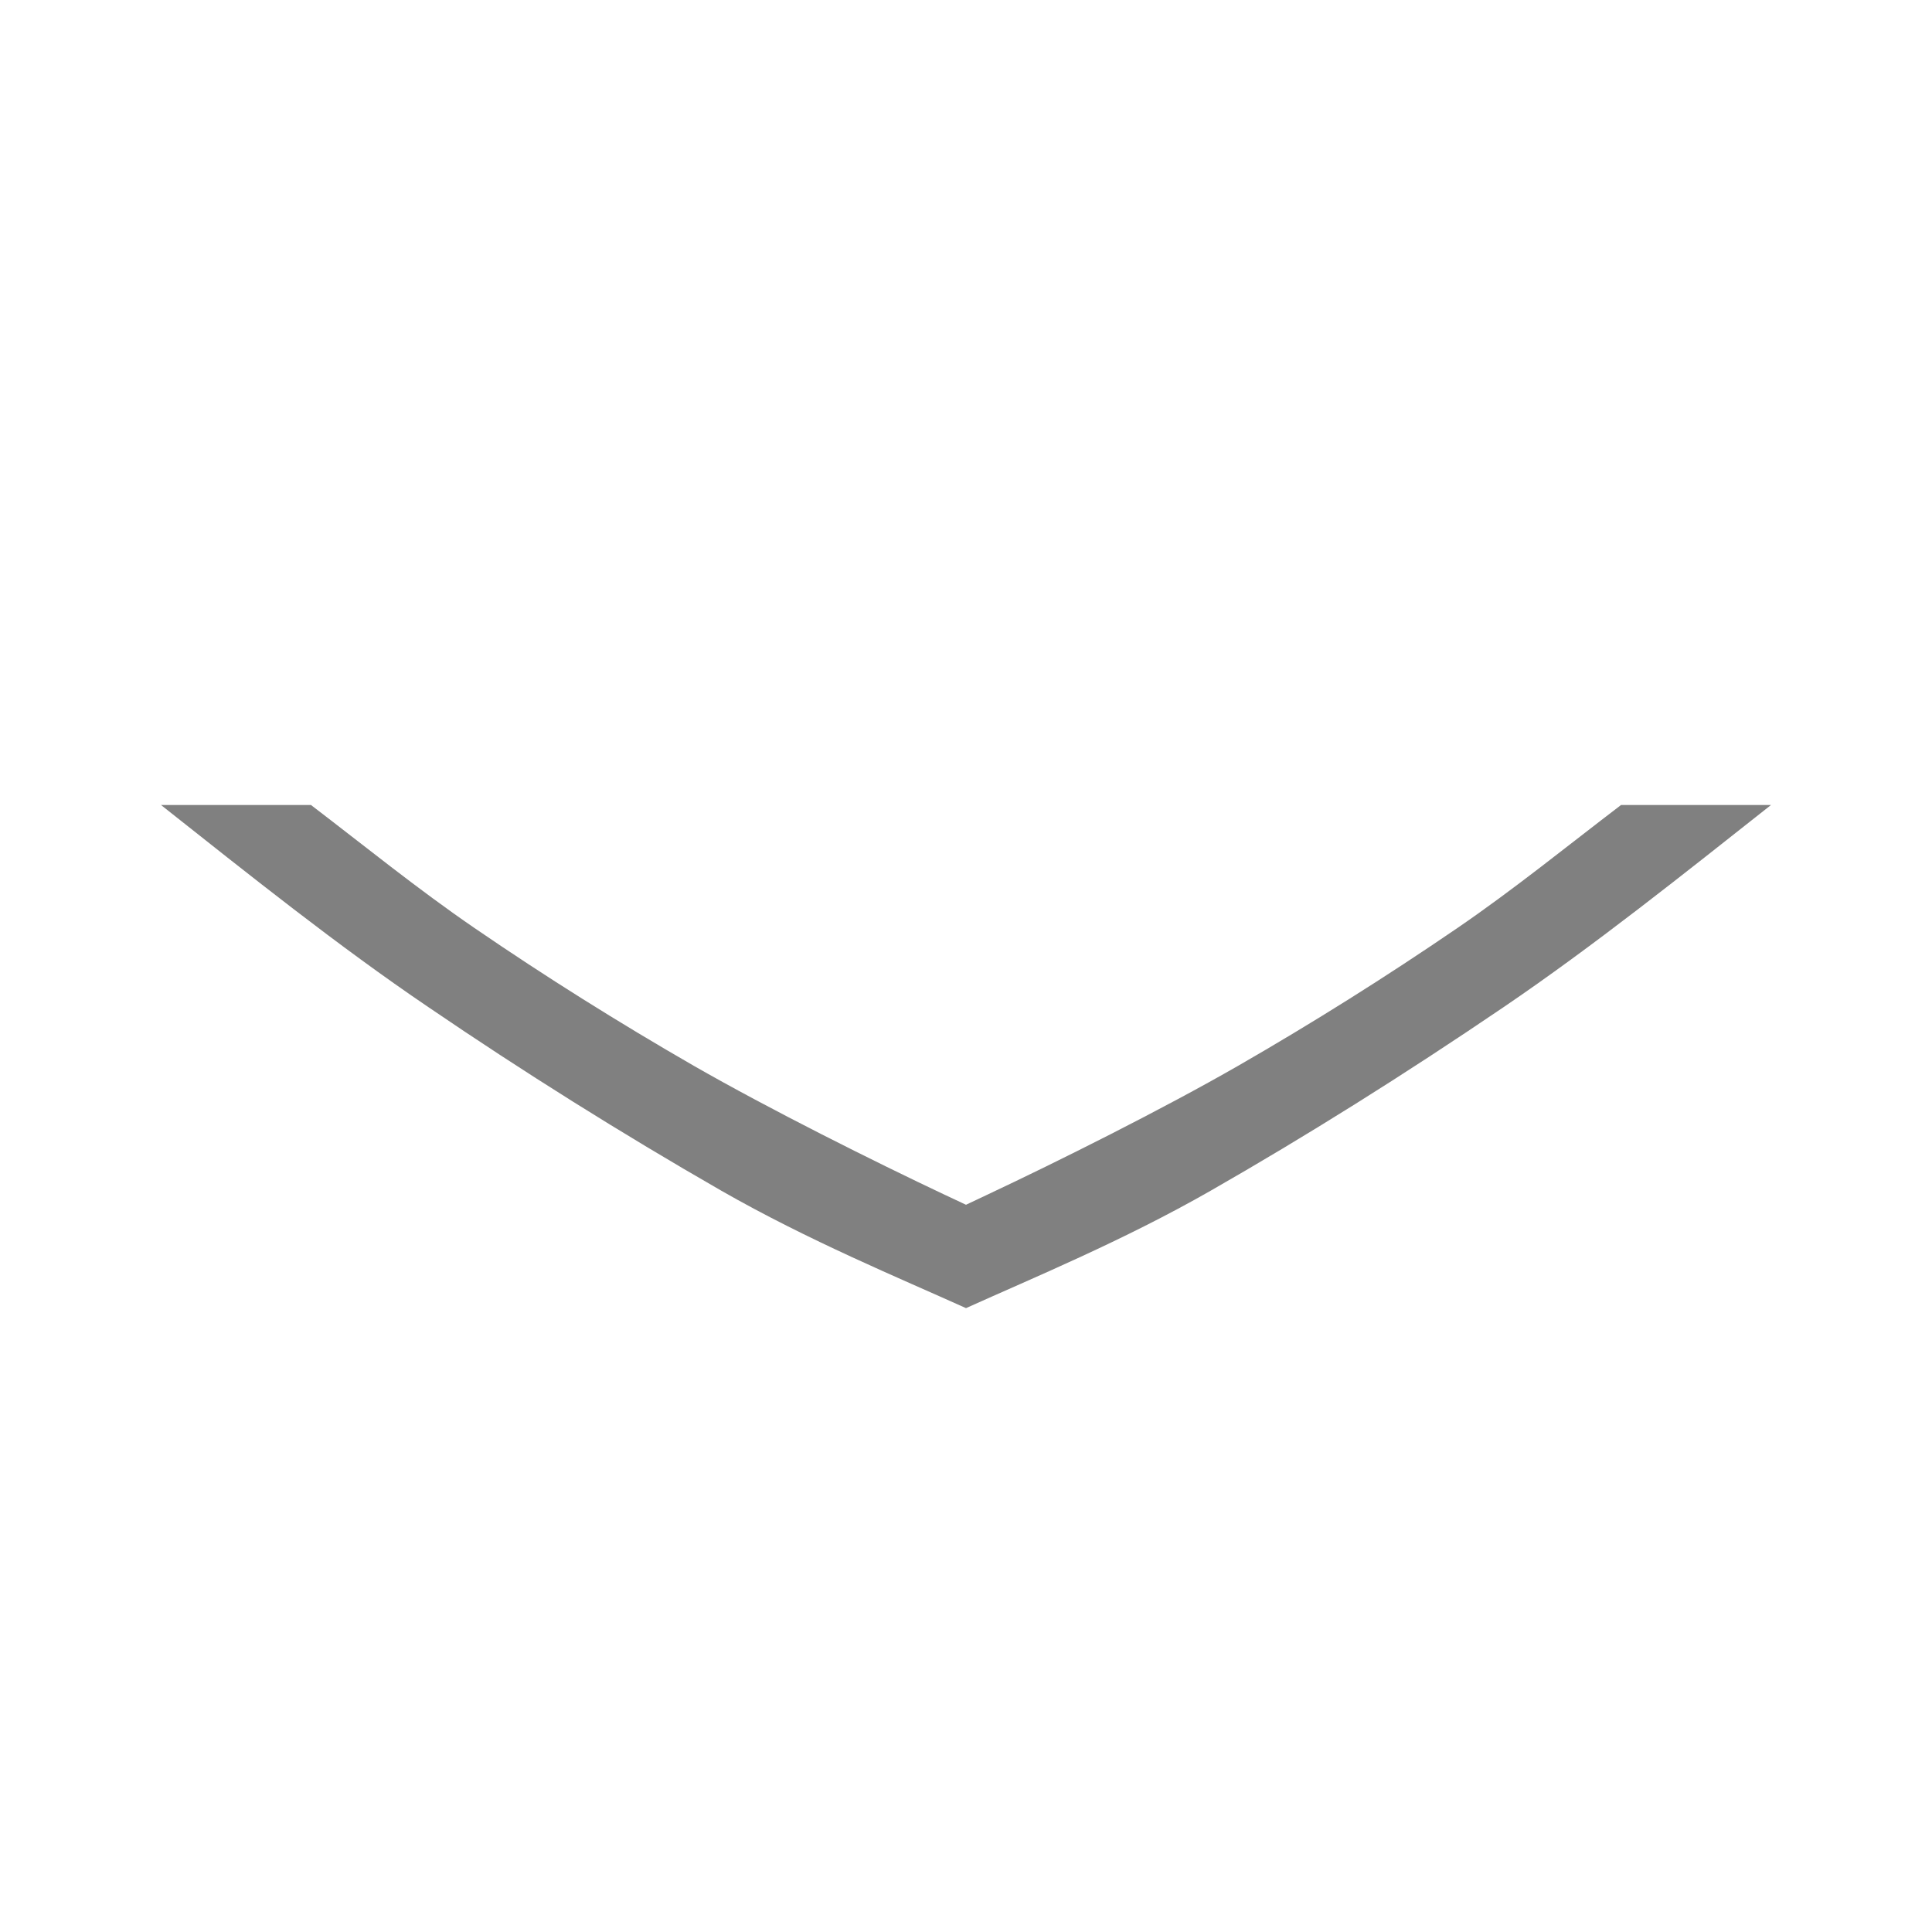
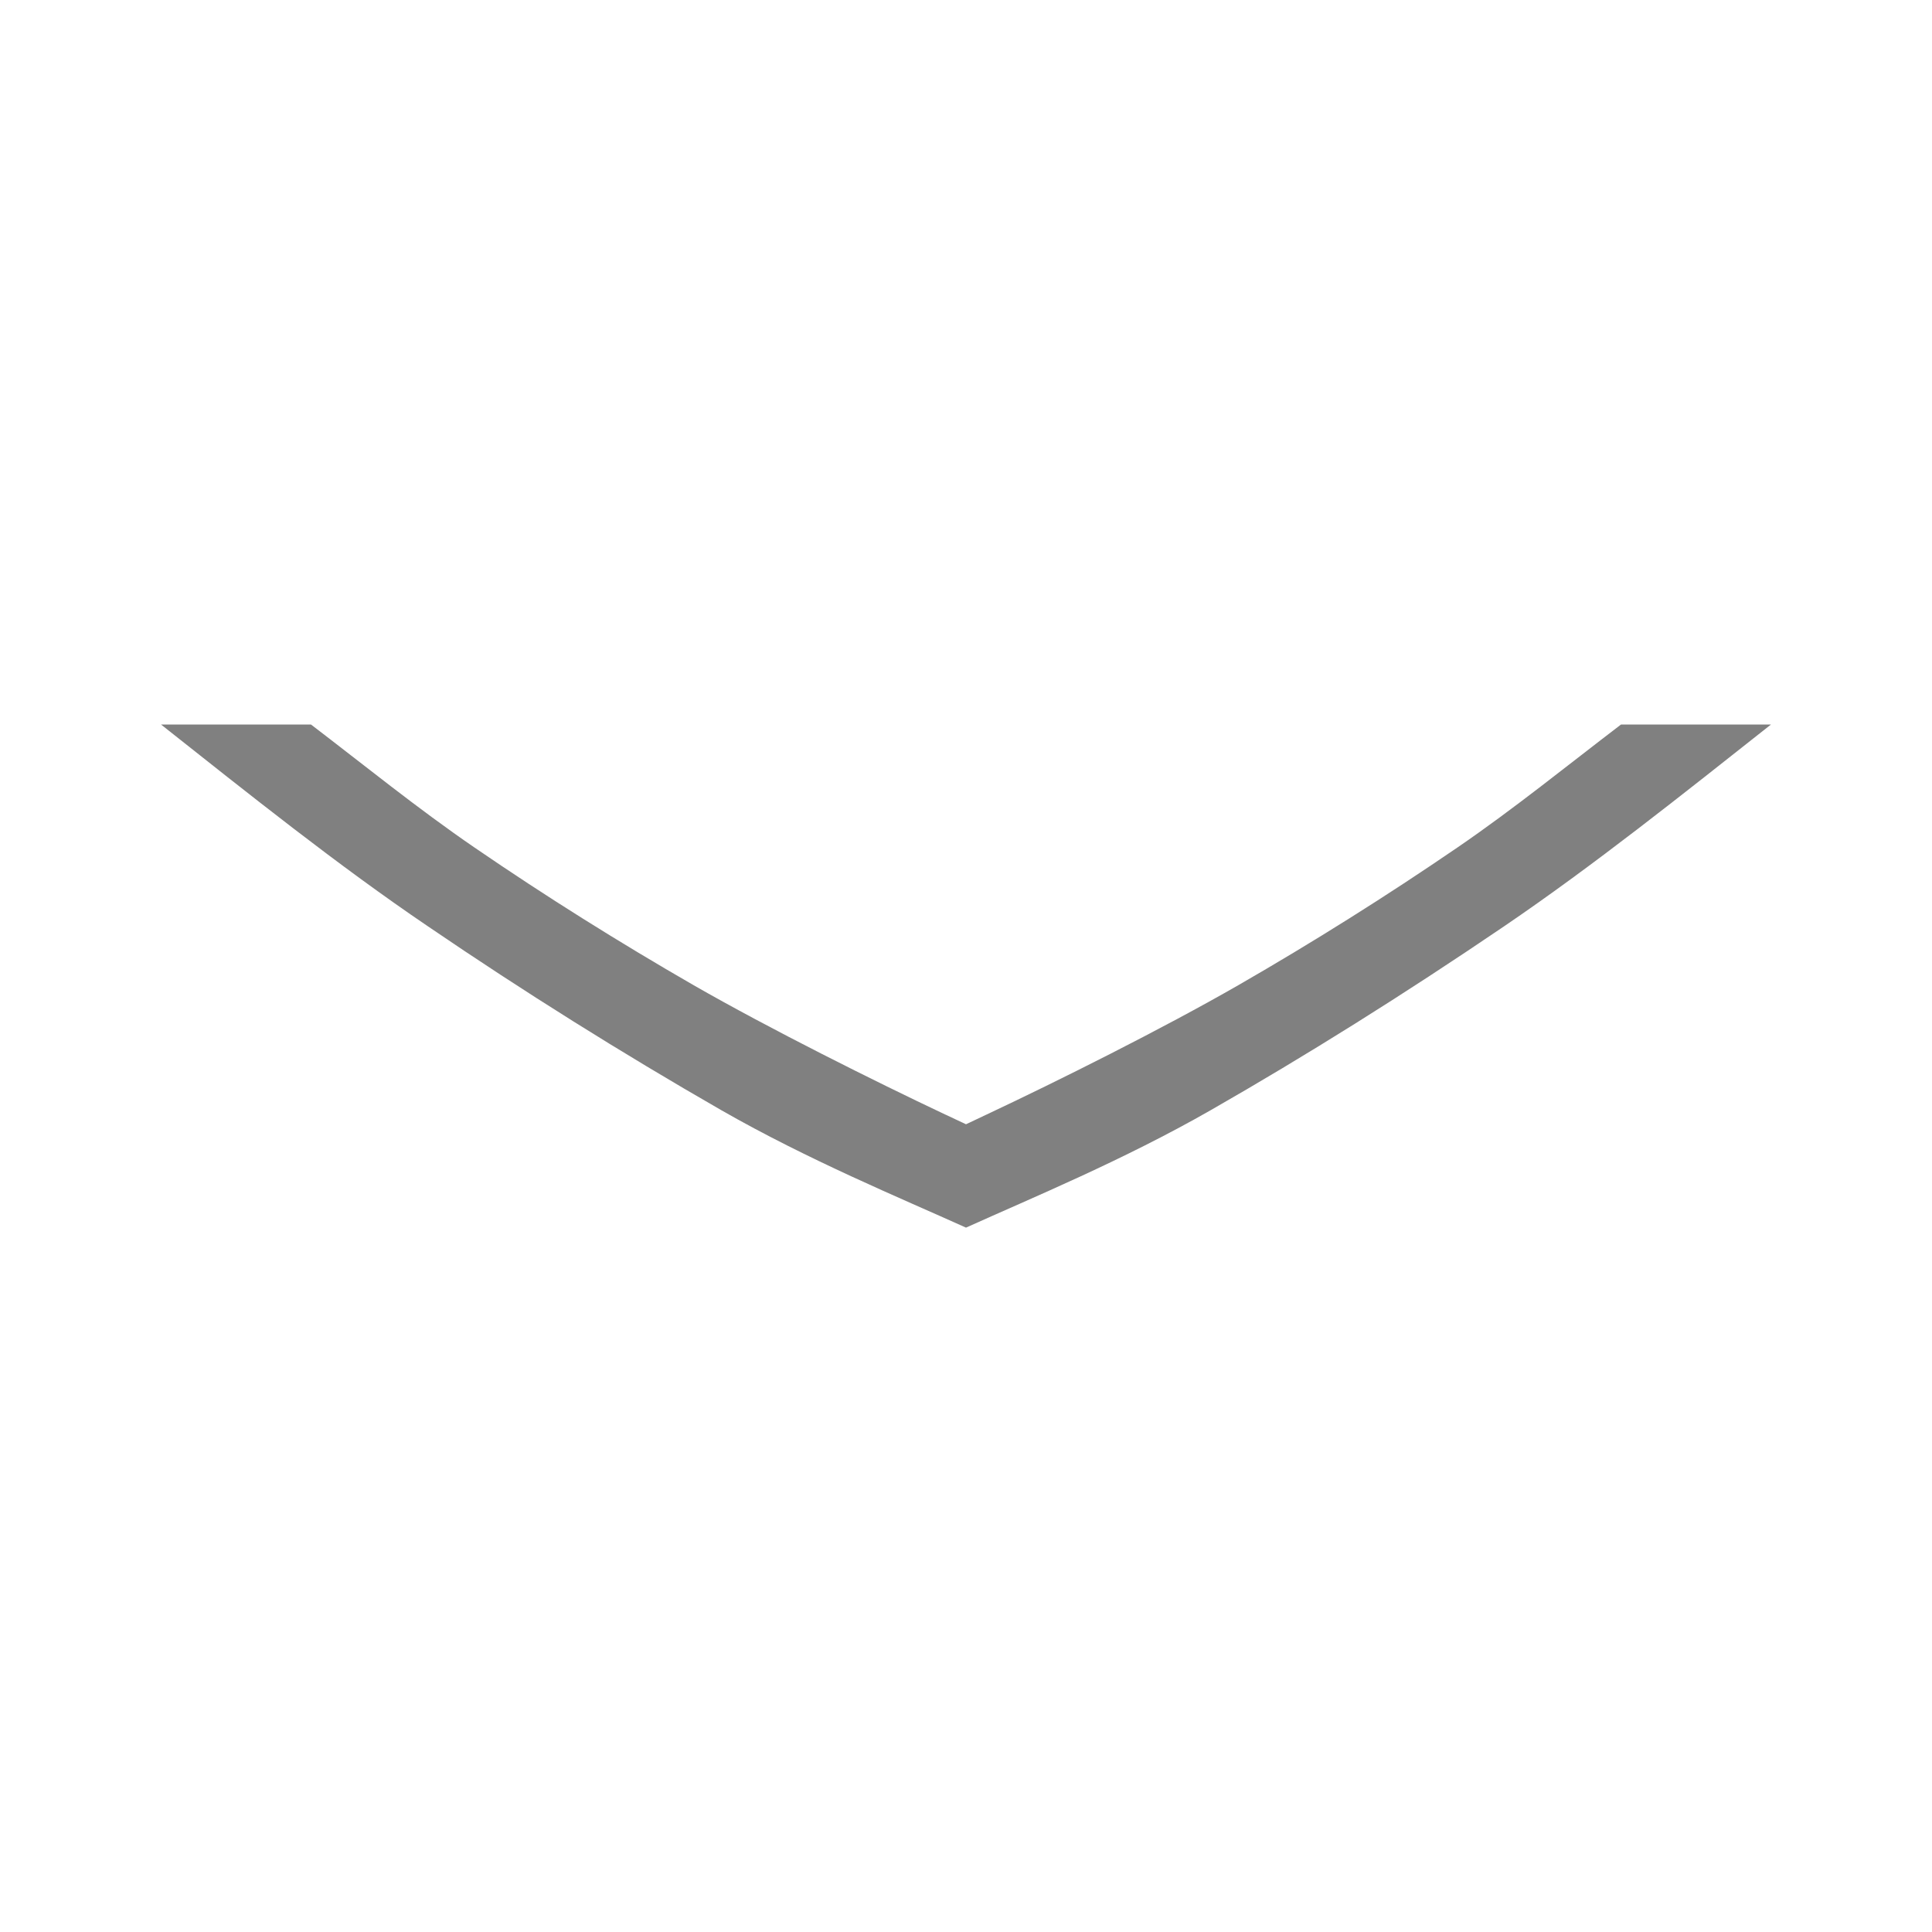
- <svg xmlns="http://www.w3.org/2000/svg" height="24" width="24" version="1.1" id="svg4">
+ <svg xmlns="http://www.w3.org/2000/svg" viewBox="0 1 24 24" height="24" width="24" version="1.1" id="svg4">
  <defs id="defs8" />
  <path d="m 22,10 c -1.093,0.863 -2.196,1.746 -3.32,2.51 -1.25,0.849 -2.465,1.609 -3.64,2.281 C 13.955,15.412 12.822,15.879 12,16.25 11.178,15.879 10.045,15.412 8.96,14.791 A 56.024,56.024 0 0 1 5.32,12.51 C 4.195,11.748 3.092,10.864 2,10 h 1.863 c 0.655,0.5 1.327,1.046 2.031,1.528 0.887,0.608 1.796,1.177 2.725,1.712 0.944,0.541 2.24,1.188 3.125,1.606 h 0.001 l 0.255,0.12 0.254,-0.12 c 0.887,-0.417 2.184,-1.065 3.126,-1.606 A 41.475,41.475 0 0 0 18.106,11.527 C 18.809,11.046 19.481,10.5 20.137,10 Z" fill="#808080" id="path2" style="stroke-width:1" />
</svg>
